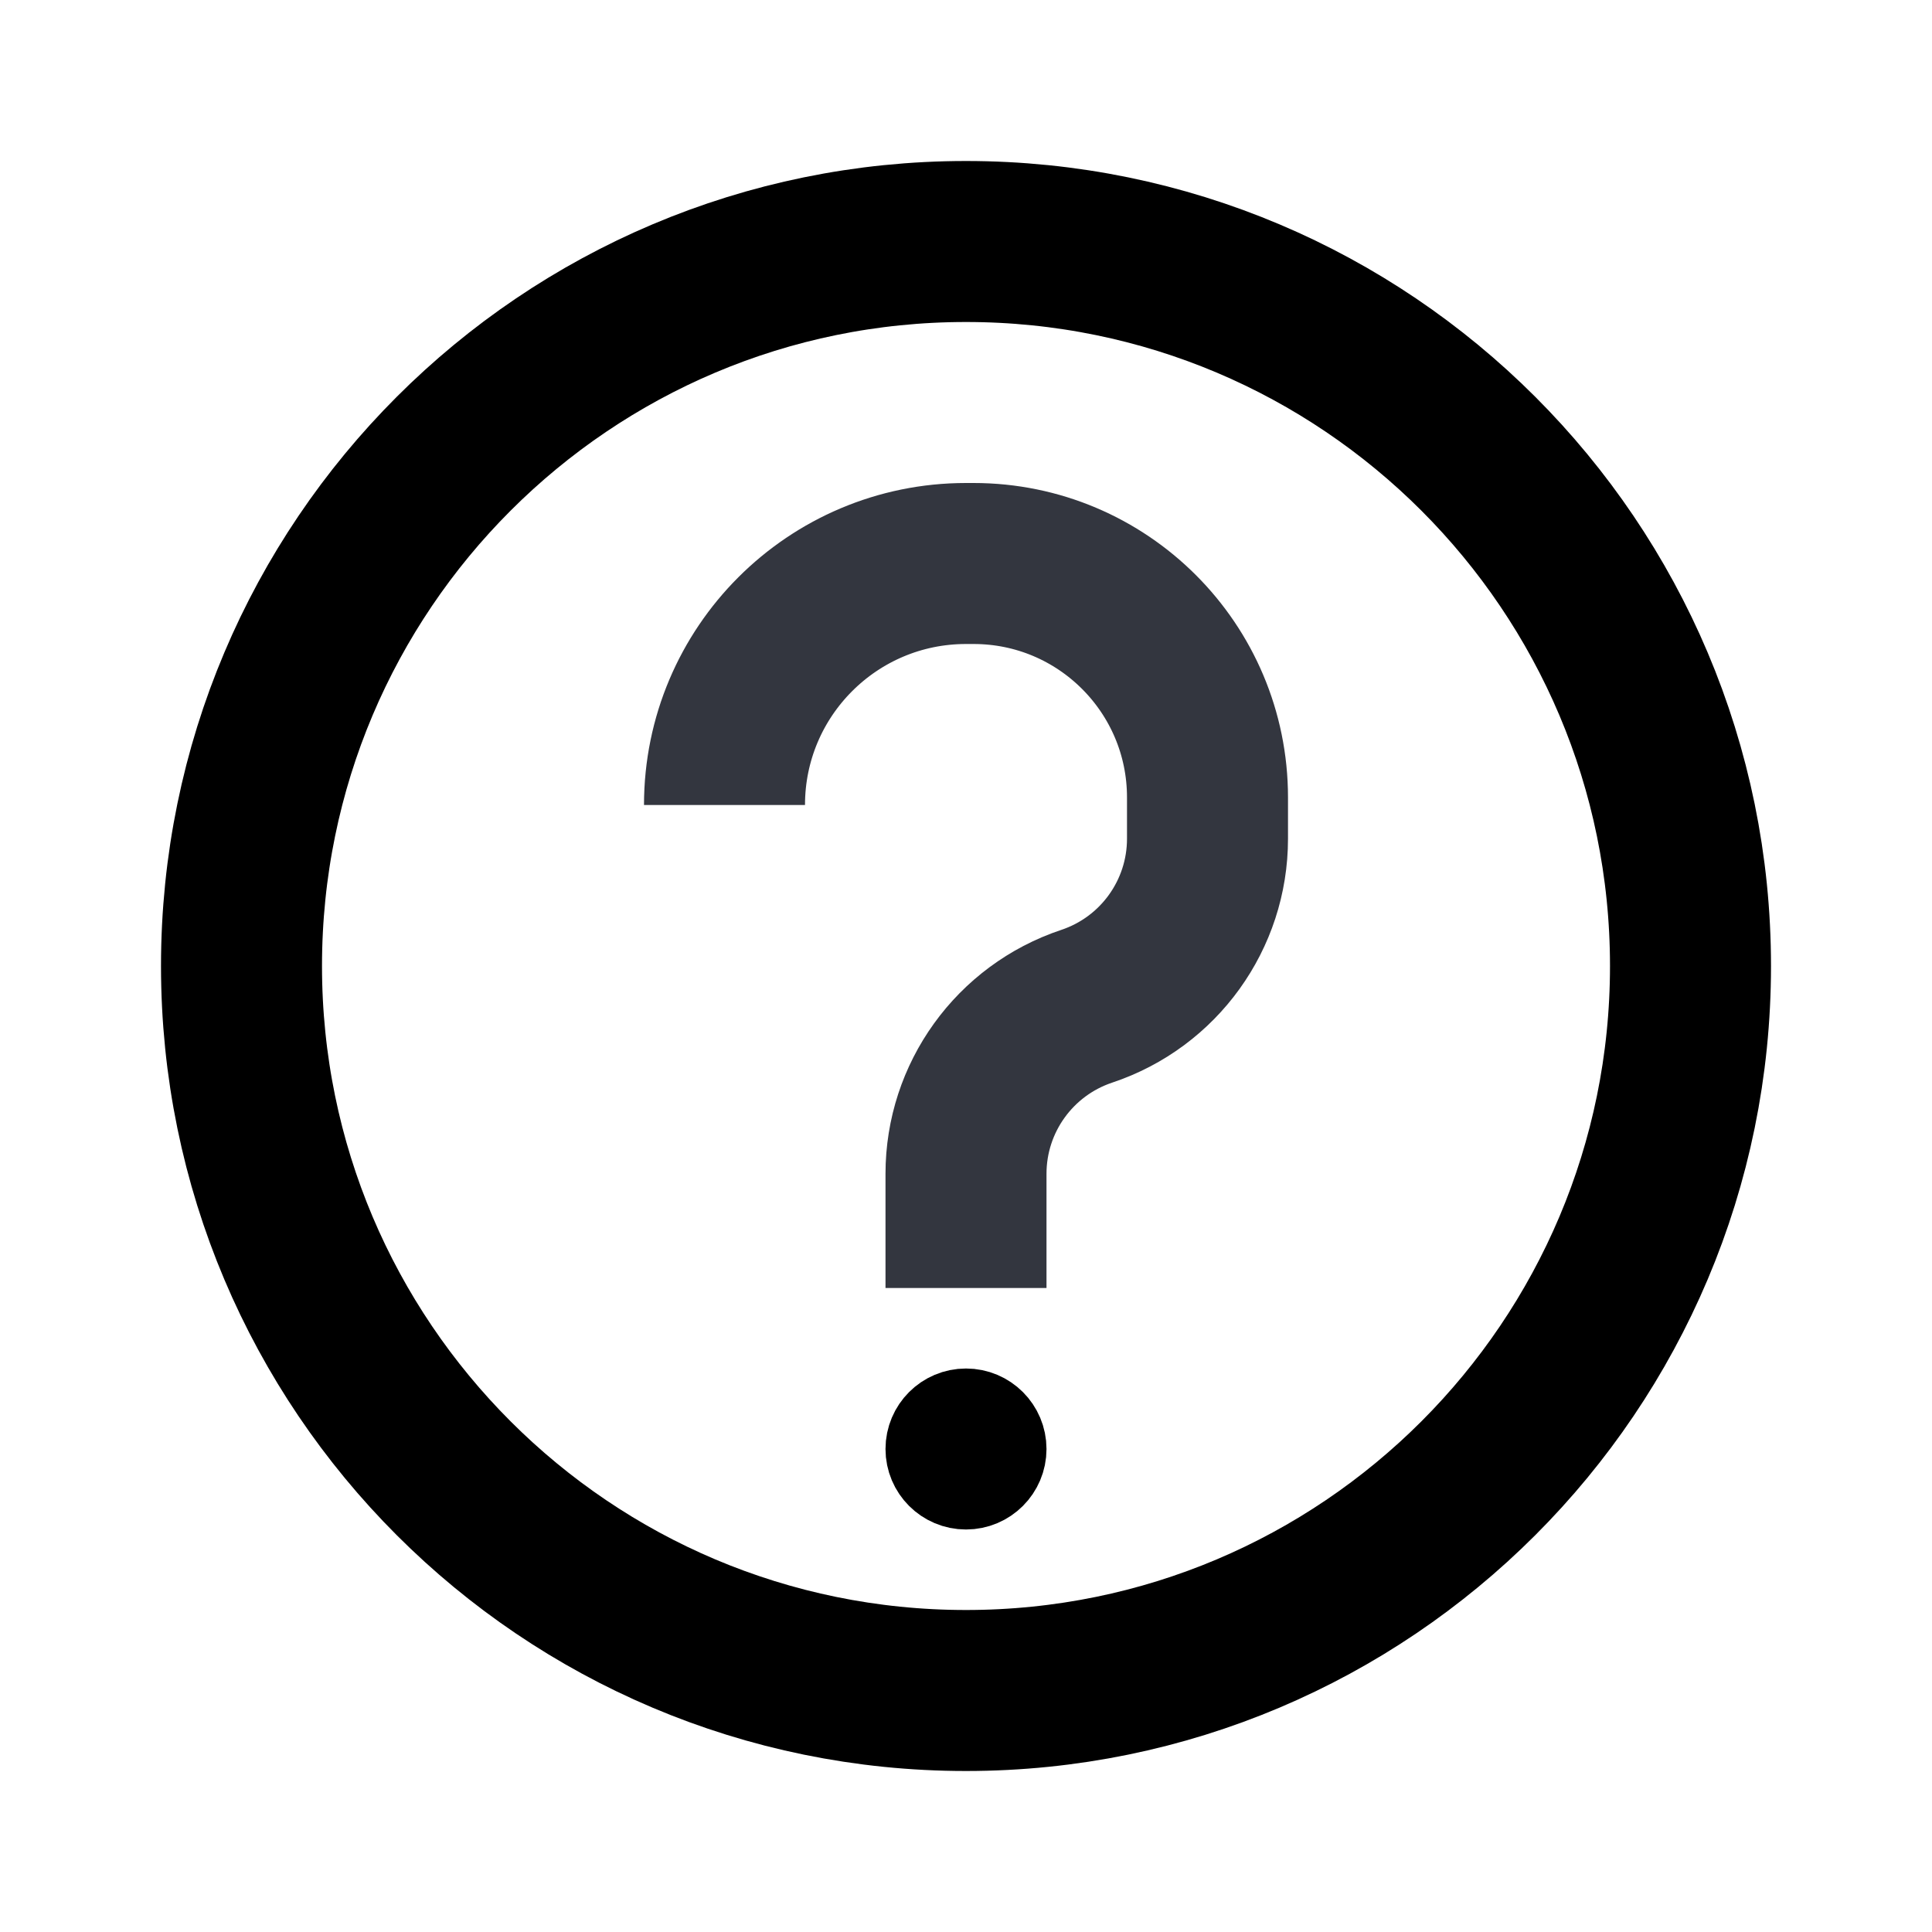
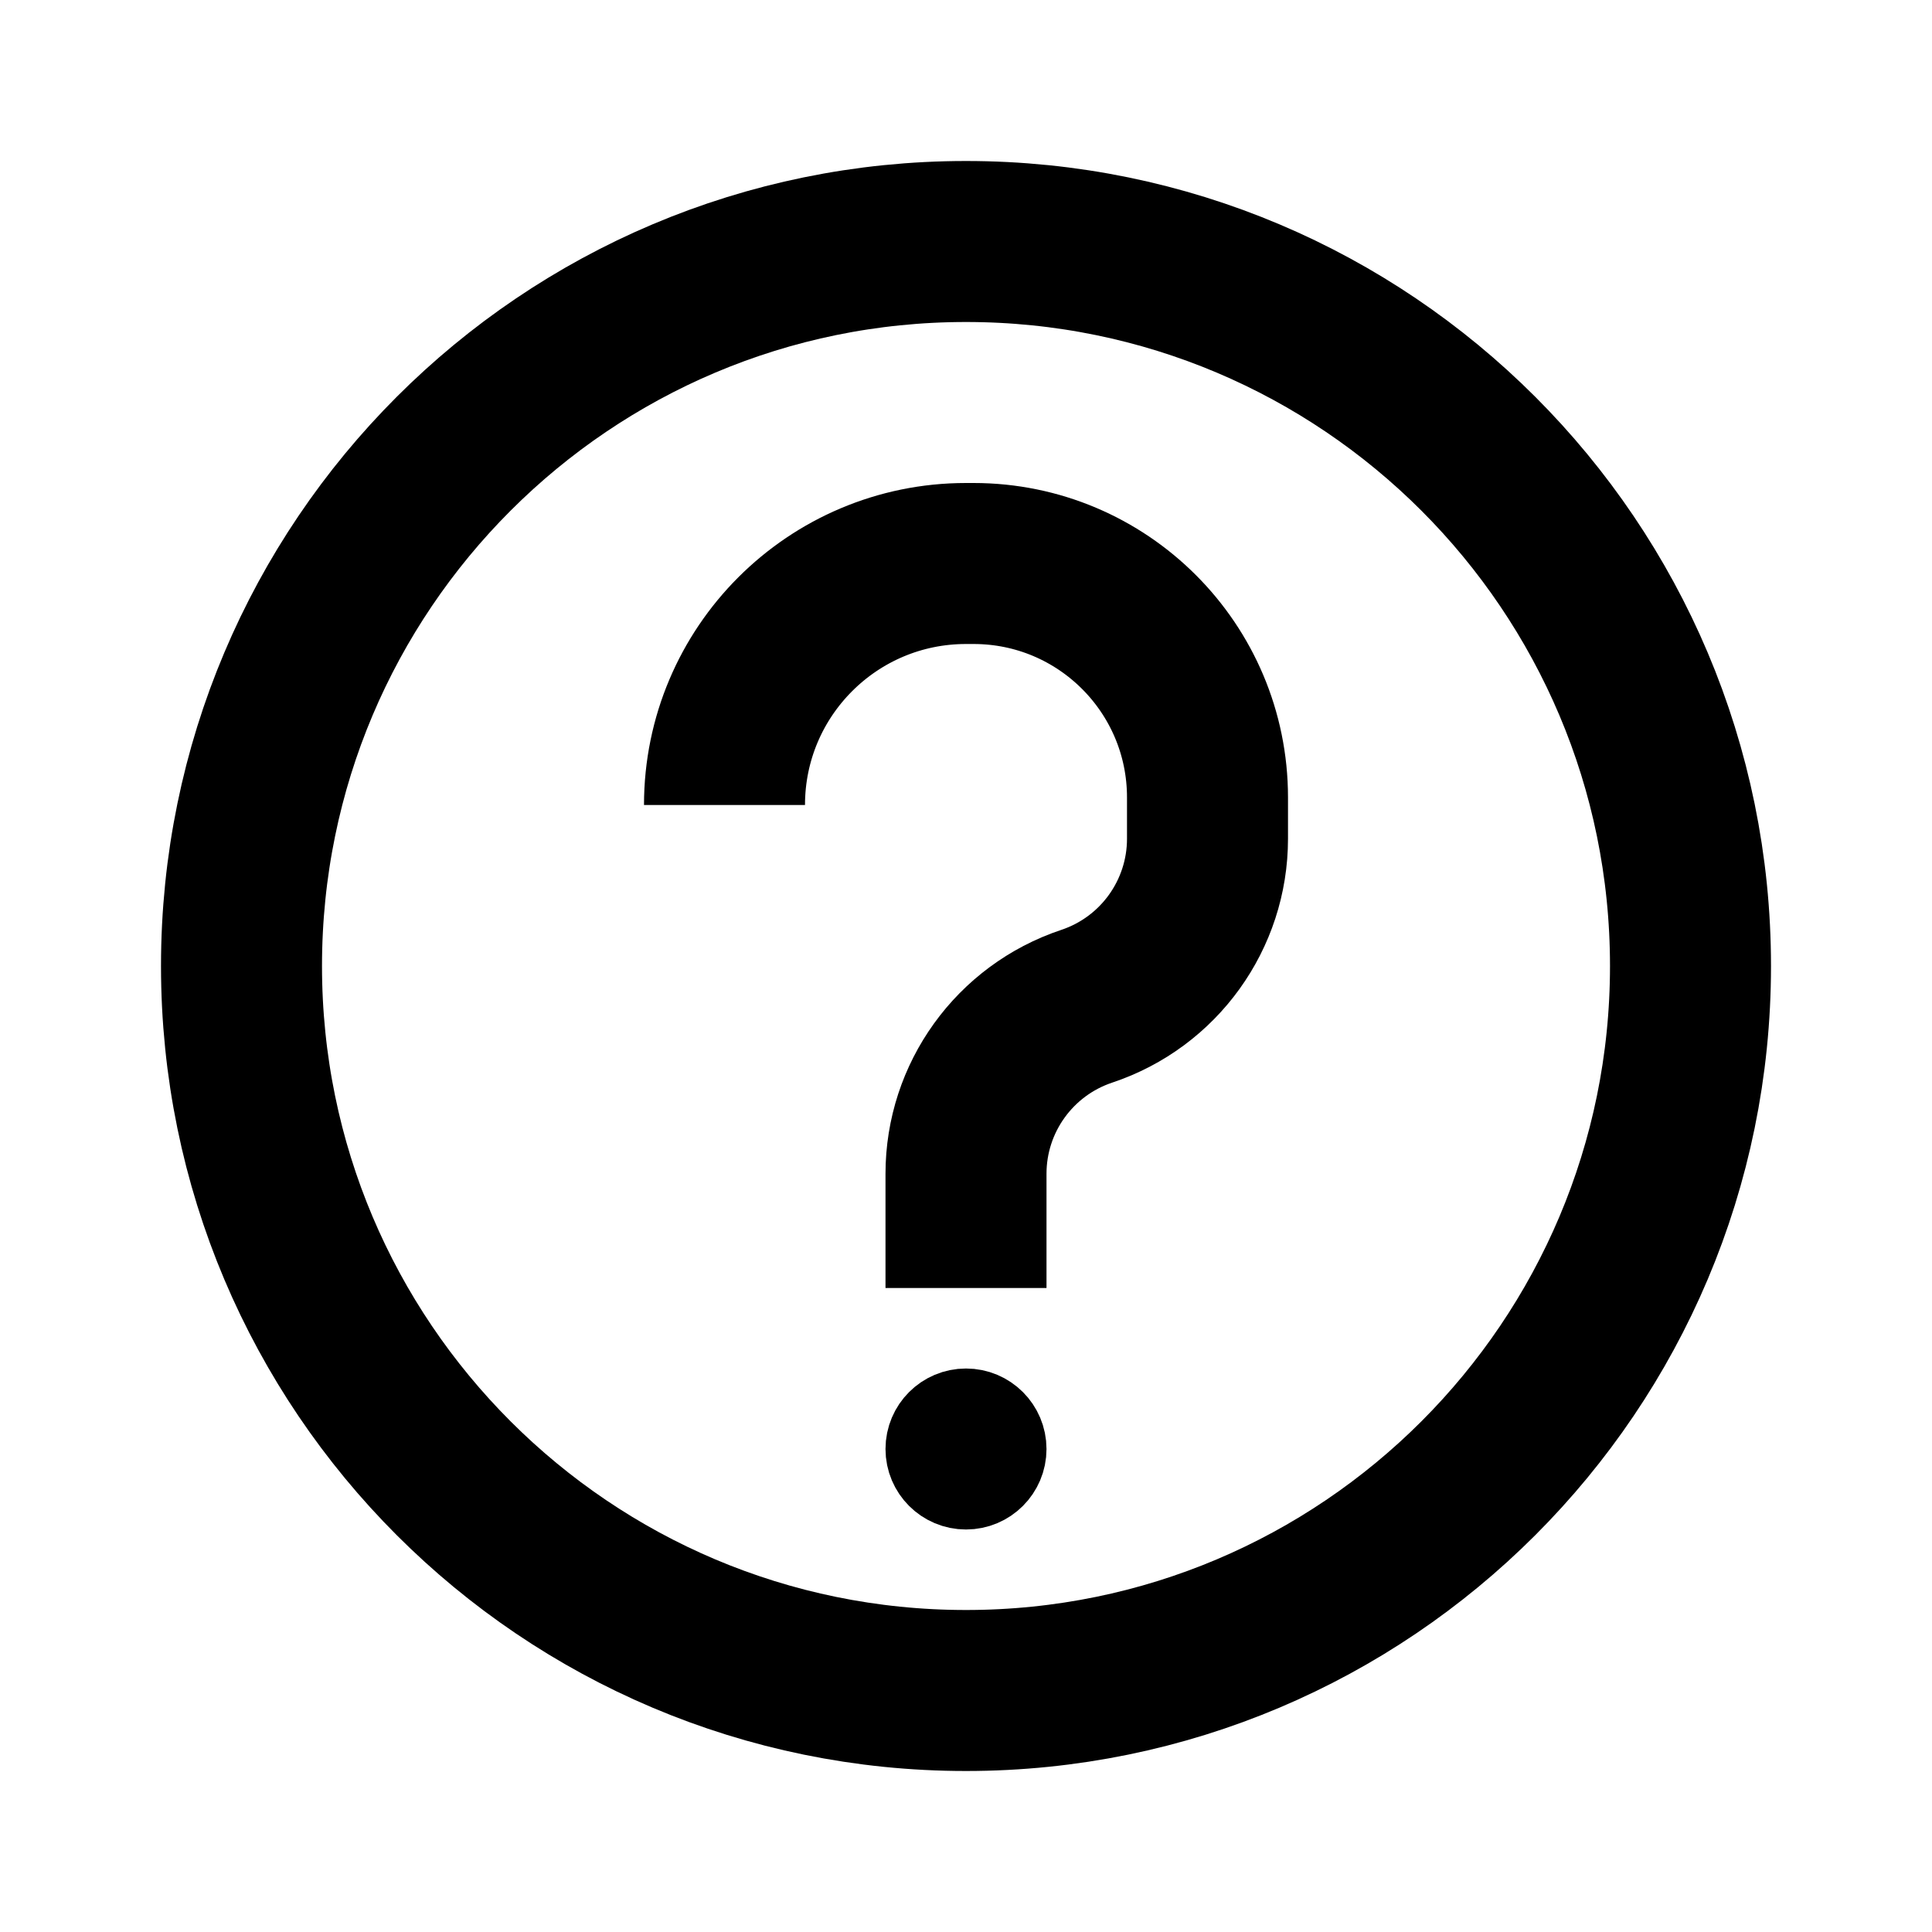
- <svg xmlns="http://www.w3.org/2000/svg" viewBox="0 0 24 24" fill="none">
+ <svg xmlns="http://www.w3.org/2000/svg" fill="none" viewBox="0 0 24 24">
  <circle cx="12" cy="12" r="9" stroke="currentColor" stroke-width="2" />
-   <circle cx="12" cy="18" r="0.5" fill="currentColor" stroke="currentColor" />
-   <path d="M12 16V14.581C12 13.637 12.604 12.799 13.5 12.5V12.5C14.396 12.201 15 11.363 15 10.419V9.906C15 8.301 13.699 7 12.094 7H12C10.343 7 9 8.343 9 10V10" stroke="#33363F" stroke-width="2" />
+   <circle cx="12" cy="18" r=".5" fill="currentColor" stroke="currentColor" />
+   <path d="m12 16v-1.419c0-0.944 0.604-1.782 1.5-2.081s1.5-1.137 1.5-2.081v-0.513c0-1.605-1.301-2.906-2.906-2.906h-0.094c-1.657 0-3 1.343-3 3" stroke="currentColor" stroke-width="2" />
</svg>
